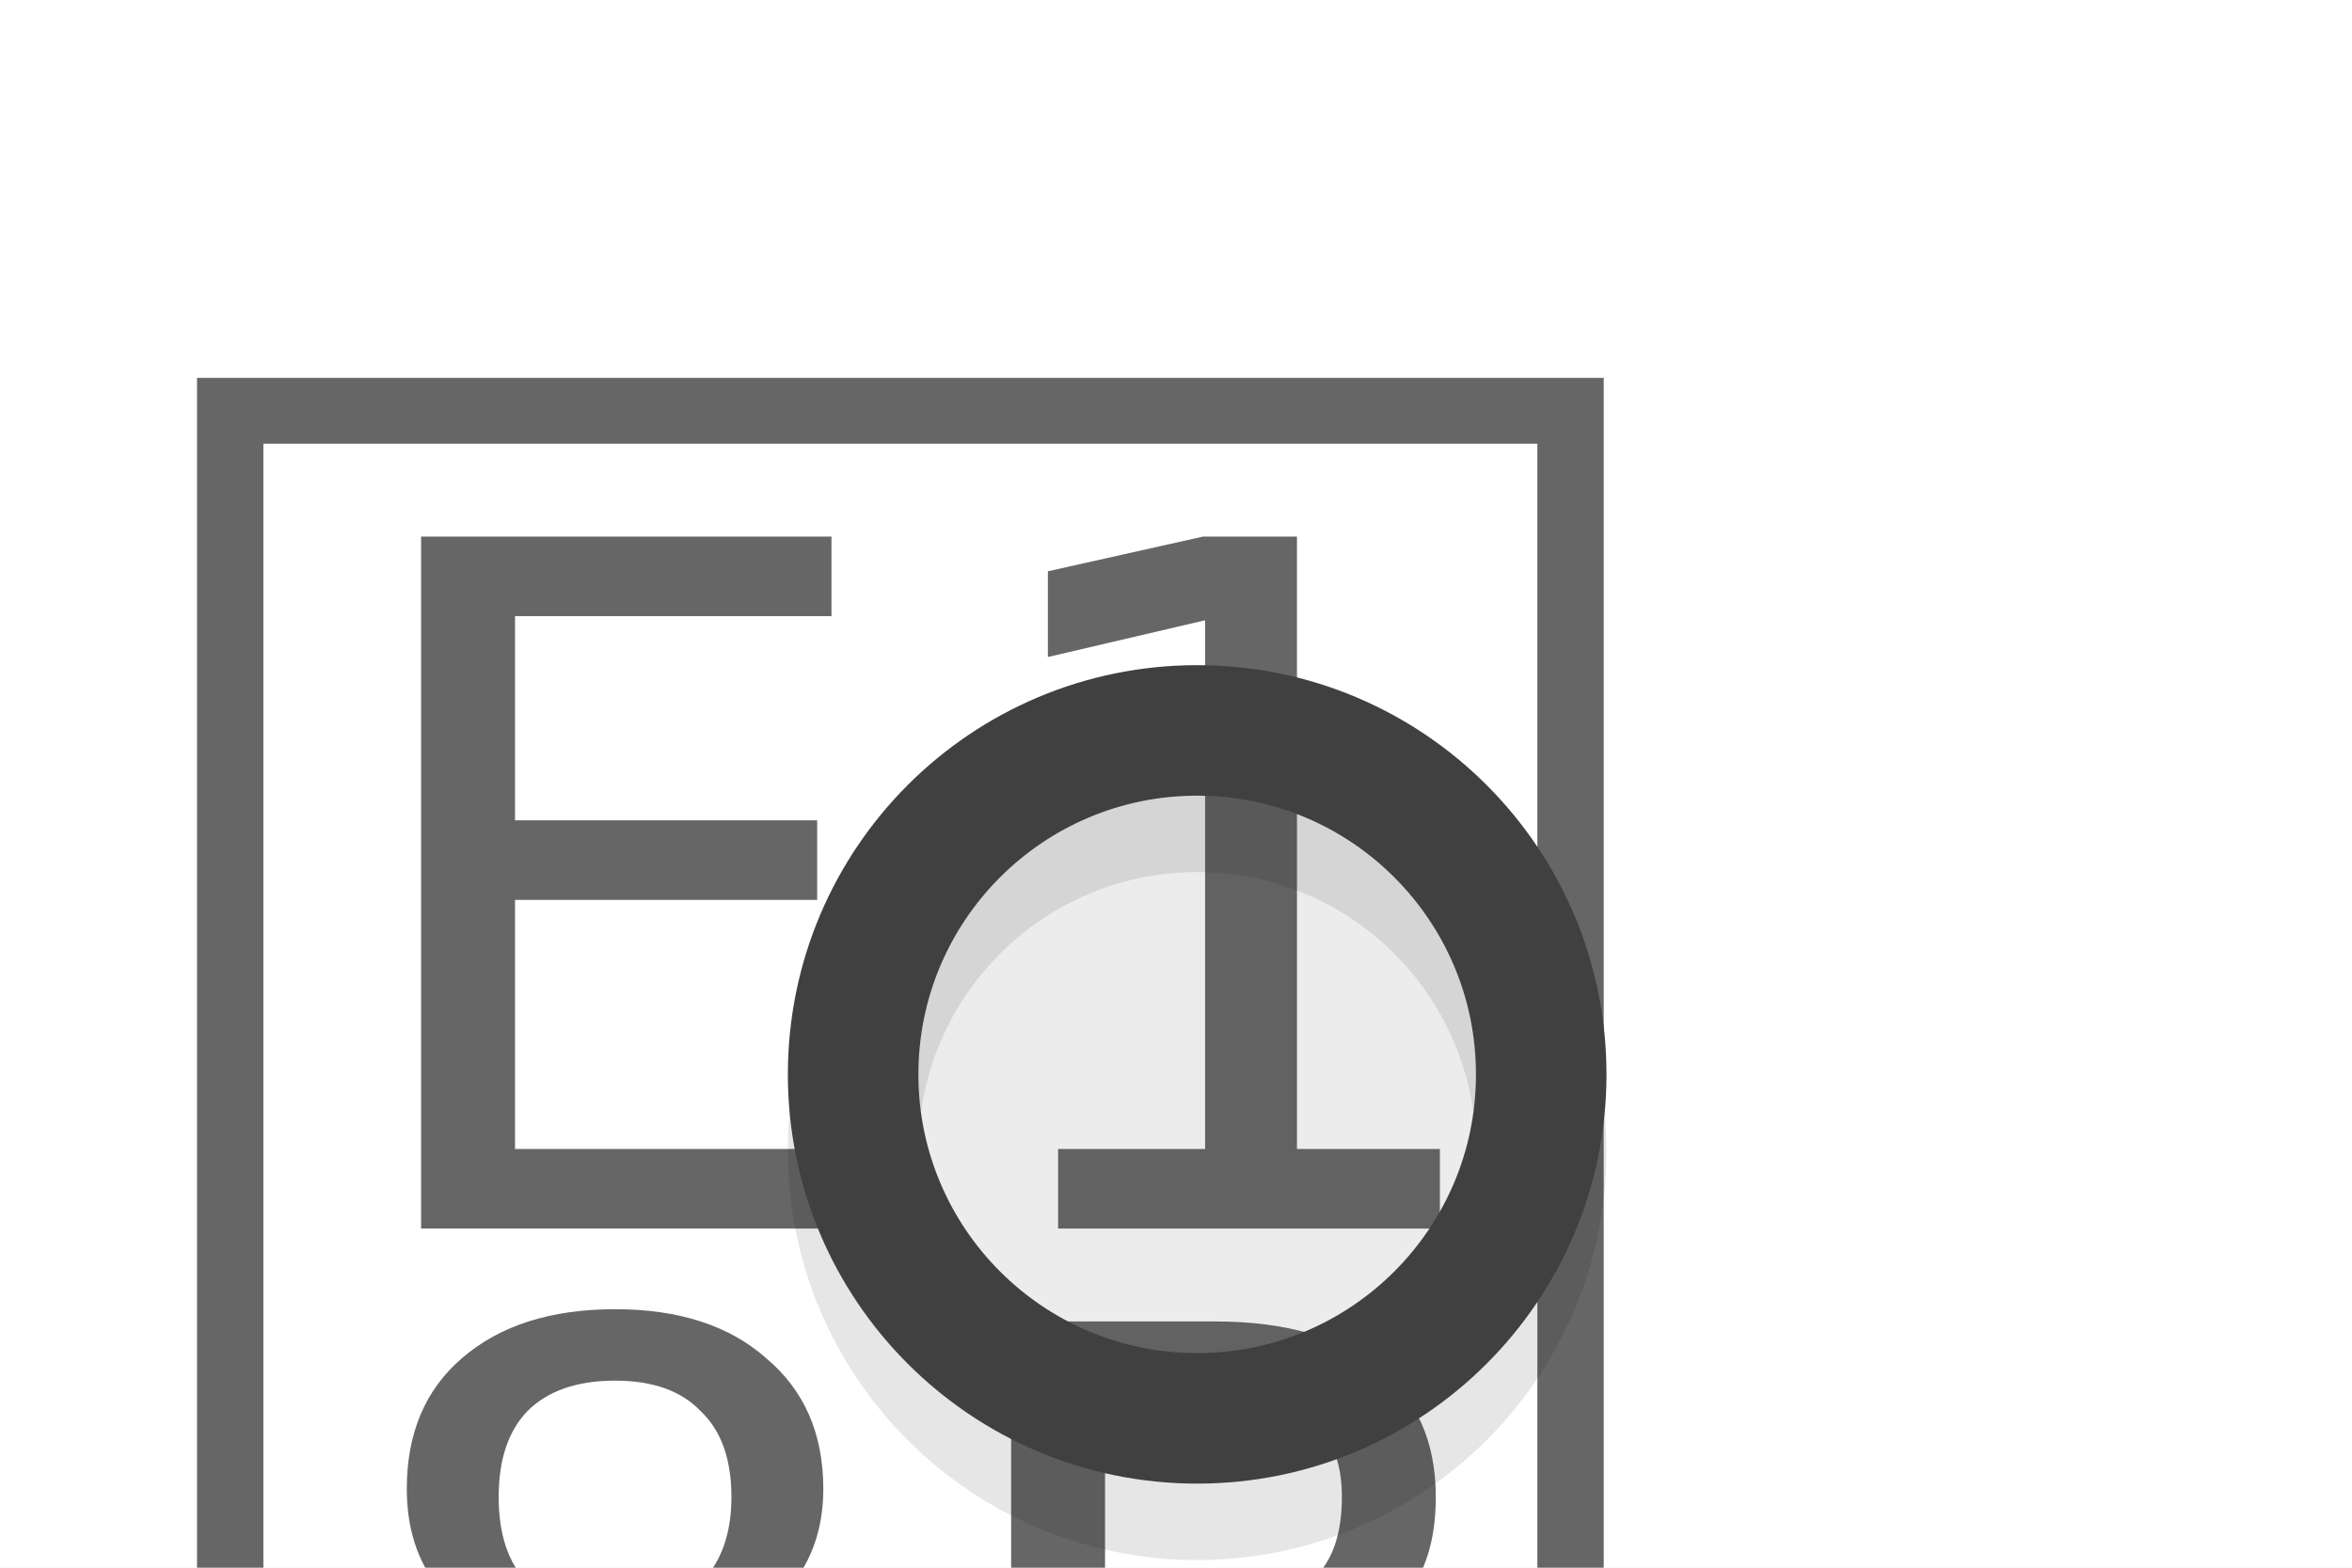
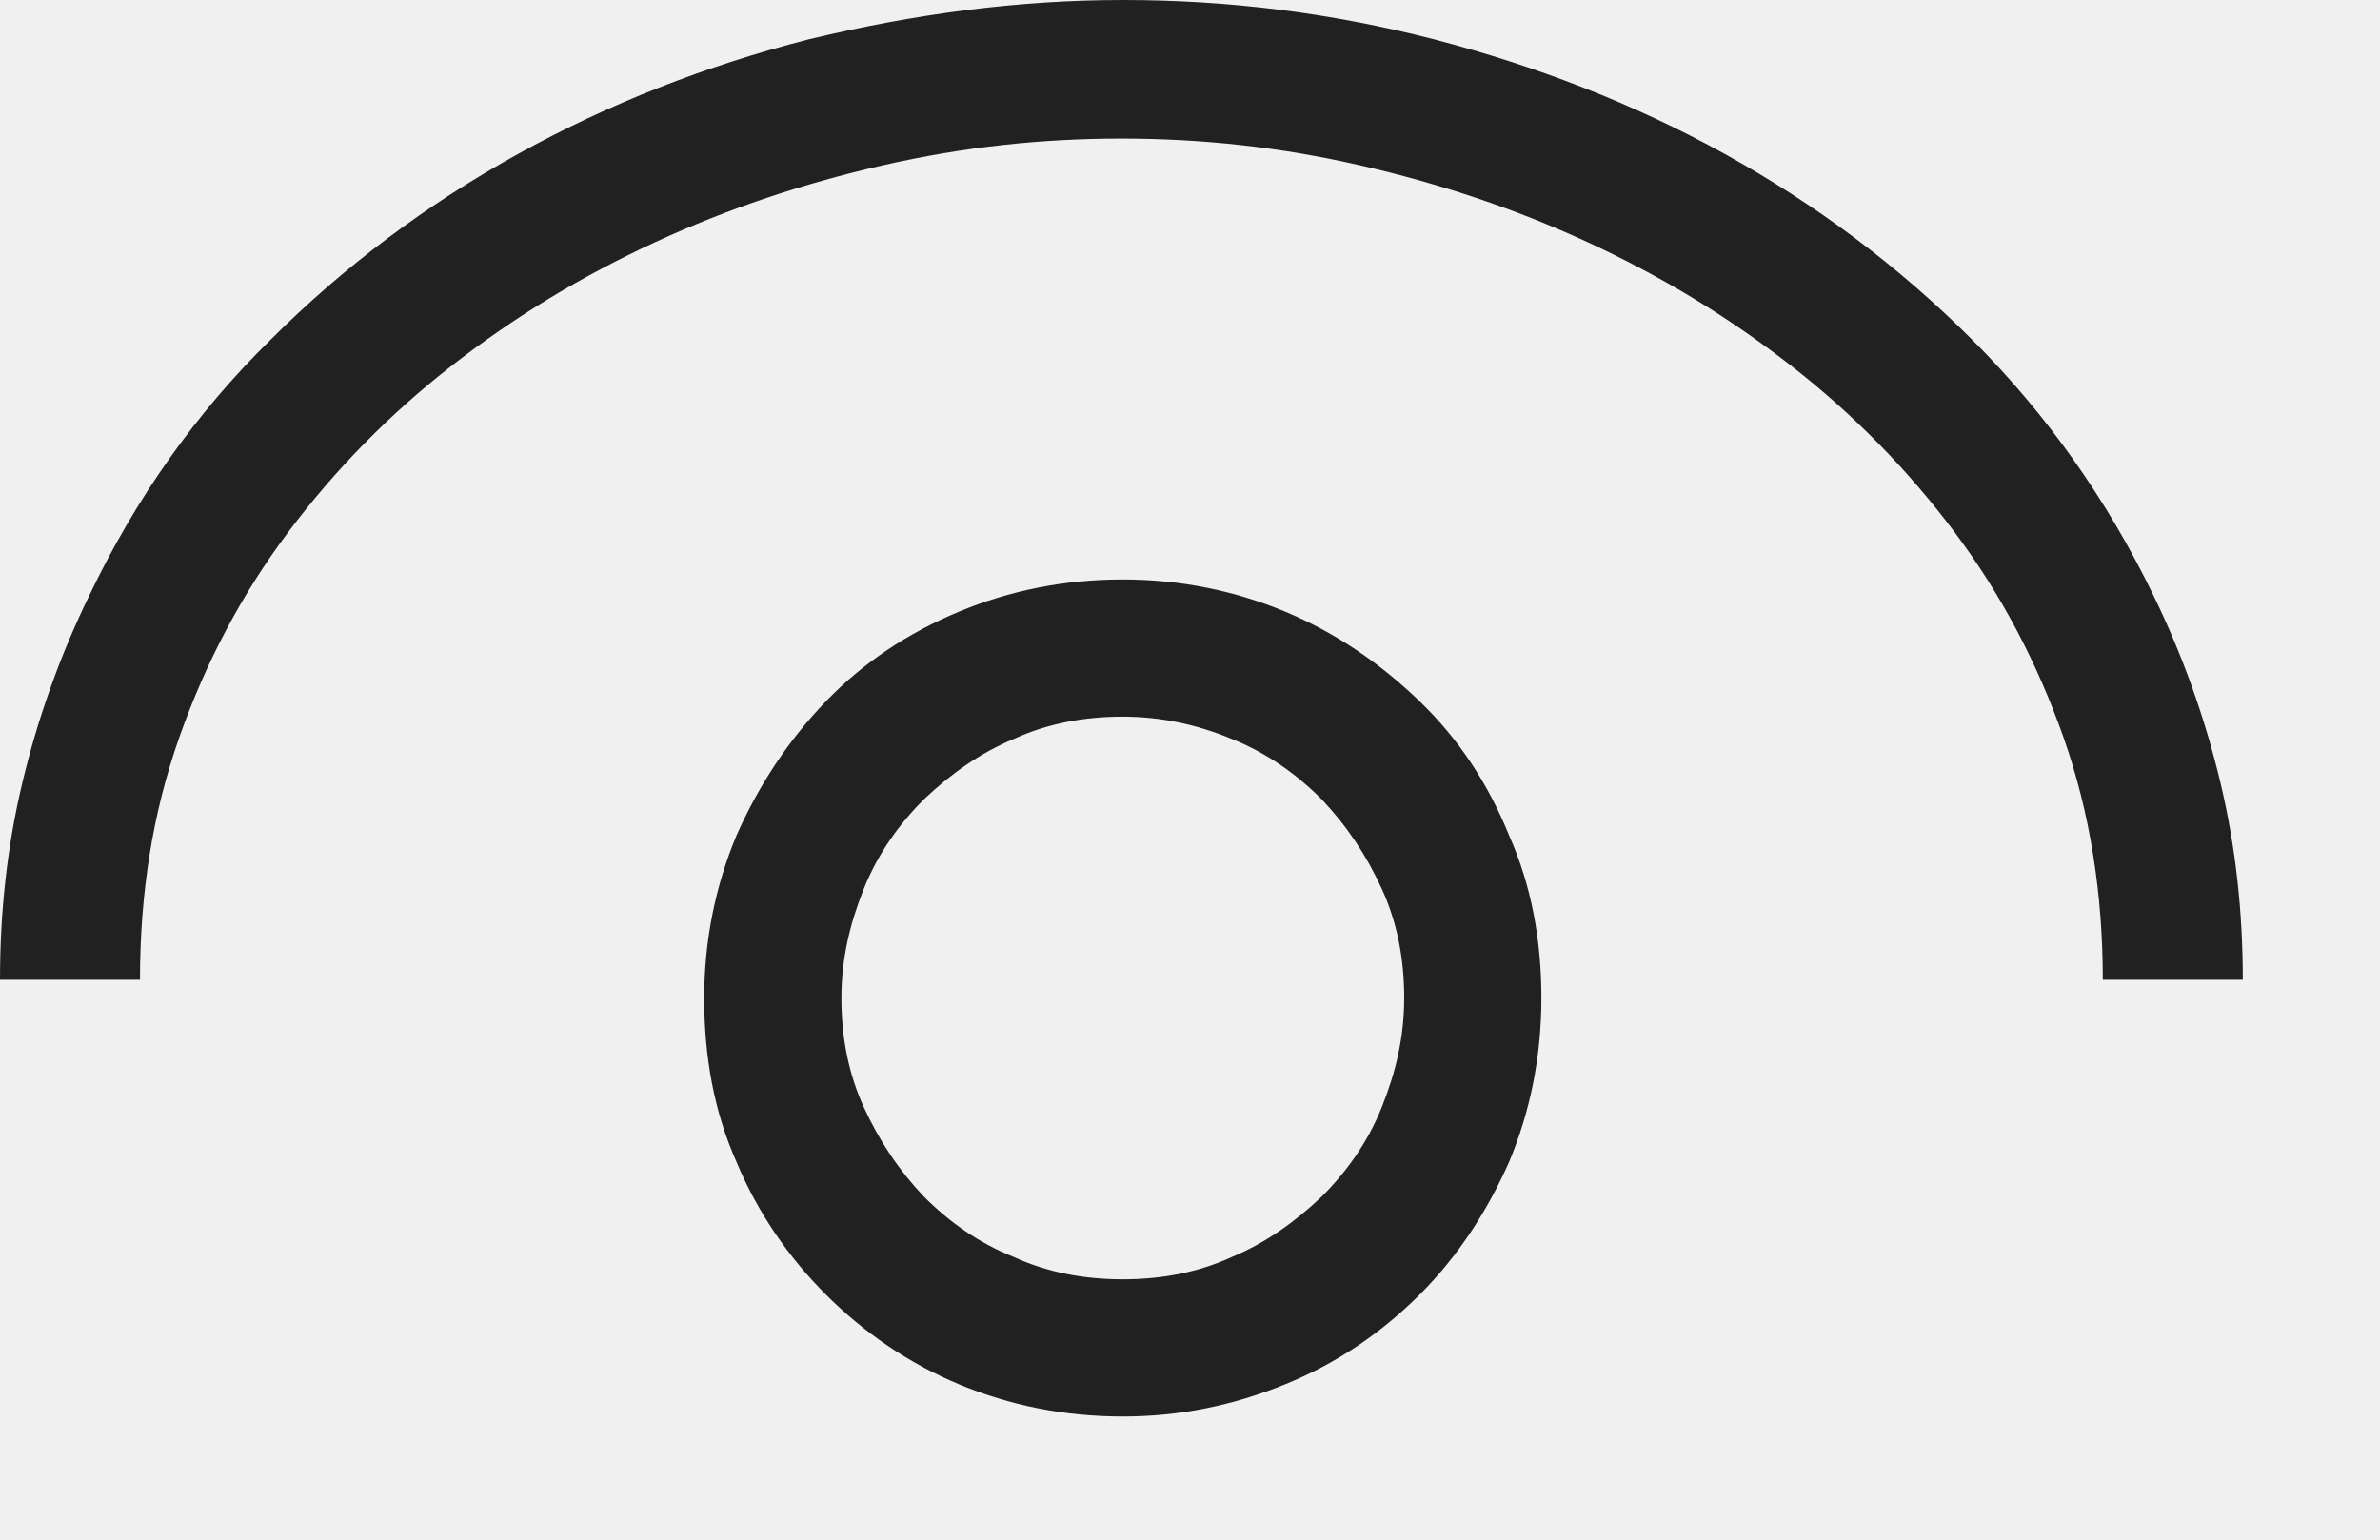
- <svg xmlns="http://www.w3.org/2000/svg" viewBox="0 0 18 12">
-   <defs>
-     <style>
-       .cls-1 {
-         clip-path: url(#clip-Eye_light_theme);
-       }
- 
-       .cls-2 {
-         fill: #666;
-         font-size: 16px;
-         font-family: SegoeMDL2Assets, Segoe MDL2 Assets;
-       }
- 
-       .cls-3 {
-         fill: none;
-         stroke: rgba(0,0,0,0.1);
-       }
- 
-       .cls-3, .cls-4 {
-         stroke-miterlimit: 1;
-         stroke-width: 0.999px;
-       }
- 
-       .cls-4 {
-         fill: rgba(64,64,64,0.1);
-         stroke: #404040;
-       }
- 
-       .cls-5 {
-         fill: #fff;
-       }
-     </style>
-     <clipPath id="clip-Eye_light_theme">
-       <rect width="18" height="12" />
-     </clipPath>
-   </defs>
-   <g id="Eye_light_theme" class="cls-1">
-     <rect class="cls-5" width="18" height="12" />
-     <g id="Group_31980" data-name="Group 31980" transform="translate(-2442 -108)">
-       <text id="_" data-name="" class="cls-2" transform="translate(2443 123.412)">
-         <tspan x="0" y="0"></tspan>
-       </text>
-       <g id="Group_17101" data-name="Group 17101" transform="translate(0 -15)">
-         <g id="Group_17101-2" data-name="Group 17101" transform="translate(2448.529 129.176)">
-           <ellipse id="Ellipse_2313" data-name="Ellipse 2313" class="cls-3" cx="2.633" cy="2.633" rx="2.633" ry="2.633" transform="translate(0 0)" />
-         </g>
-         <g id="Group_17104" data-name="Group 17104" transform="translate(2448.529 128.591)">
-           <ellipse id="Ellipse_2314" data-name="Ellipse 2314" class="cls-4" cx="2.633" cy="2.633" rx="2.633" ry="2.633" transform="translate(0 0)" />
-         </g>
-       </g>
-     </g>
-   </g>
+ <svg xmlns="http://www.w3.org/2000/svg" width="17" height="11" viewBox="0 0 17 11" fill="none">
+   <path d="M8.02 0C8.77 0 9.5 0.09 10.24 0.28C10.97 0.47 11.67 0.74 12.32 1.1C12.97 1.46 13.56 1.9 14.09 2.43C14.62 2.96 15.05 3.57 15.38 4.25C15.59 4.68 15.75 5.13 15.86 5.59C15.97 6.05 16.02 6.52 16.02 7H15.02C15.02 6.39 14.93 5.81 14.74 5.27C14.55 4.73 14.29 4.24 13.96 3.8C13.63 3.36 13.24 2.96 12.79 2.61C12.34 2.26 11.86 1.97 11.34 1.73C10.82 1.49 10.28 1.31 9.71 1.18C9.14 1.05 8.58 0.99 8.01 0.99C7.44 0.99 6.88 1.05 6.31 1.18C5.74 1.31 5.2 1.49 4.68 1.73C4.16 1.97 3.68 2.26 3.23 2.61C2.78 2.96 2.39 3.36 2.06 3.8C1.73 4.24 1.47 4.73 1.28 5.27C1.09 5.81 1 6.38 1 7H0C0 6.52 0.05 6.05 0.16 5.59C0.27 5.13 0.43 4.68 0.64 4.25C0.97 3.56 1.4 2.95 1.93 2.43C2.46 1.9 3.05 1.46 3.7 1.1C4.35 0.74 5.04 0.47 5.78 0.28C6.53 0.1 7.27 0 8.02 0ZM8.02 4.14C8.43 4.14 8.82 4.22 9.18 4.37C9.54 4.52 9.86 4.74 10.14 5.01C10.42 5.28 10.63 5.6 10.78 5.97C10.94 6.33 11.01 6.72 11.01 7.13C11.01 7.55 10.93 7.94 10.78 8.3C10.62 8.66 10.41 8.98 10.14 9.25C9.87 9.52 9.55 9.74 9.18 9.89C8.81 10.04 8.43 10.12 8.02 10.12C7.6 10.12 7.21 10.04 6.85 9.89C6.49 9.74 6.17 9.52 5.9 9.25C5.63 8.98 5.41 8.66 5.26 8.3C5.1 7.94 5.03 7.55 5.03 7.13C5.03 6.72 5.11 6.33 5.26 5.97C5.42 5.61 5.63 5.29 5.9 5.01C6.17 4.73 6.49 4.52 6.85 4.37C7.21 4.22 7.6 4.14 8.02 4.14ZM8.02 9.14C8.3 9.14 8.56 9.09 8.8 8.98C9.04 8.88 9.25 8.73 9.44 8.55C9.62 8.37 9.77 8.16 9.87 7.91C9.97 7.66 10.03 7.41 10.03 7.13C10.03 6.85 9.98 6.59 9.87 6.35C9.76 6.11 9.62 5.9 9.44 5.71C9.26 5.53 9.05 5.38 8.8 5.28C8.56 5.18 8.3 5.12 8.02 5.12C7.74 5.12 7.48 5.17 7.24 5.28C7 5.38 6.79 5.53 6.6 5.71C6.42 5.89 6.27 6.1 6.17 6.35C6.07 6.6 6.01 6.85 6.01 7.13C6.01 7.41 6.06 7.67 6.17 7.91C6.28 8.15 6.42 8.36 6.6 8.55C6.78 8.73 6.99 8.88 7.24 8.98C7.48 9.09 7.74 9.14 8.02 9.14Z" fill="#212121" />
</svg>
